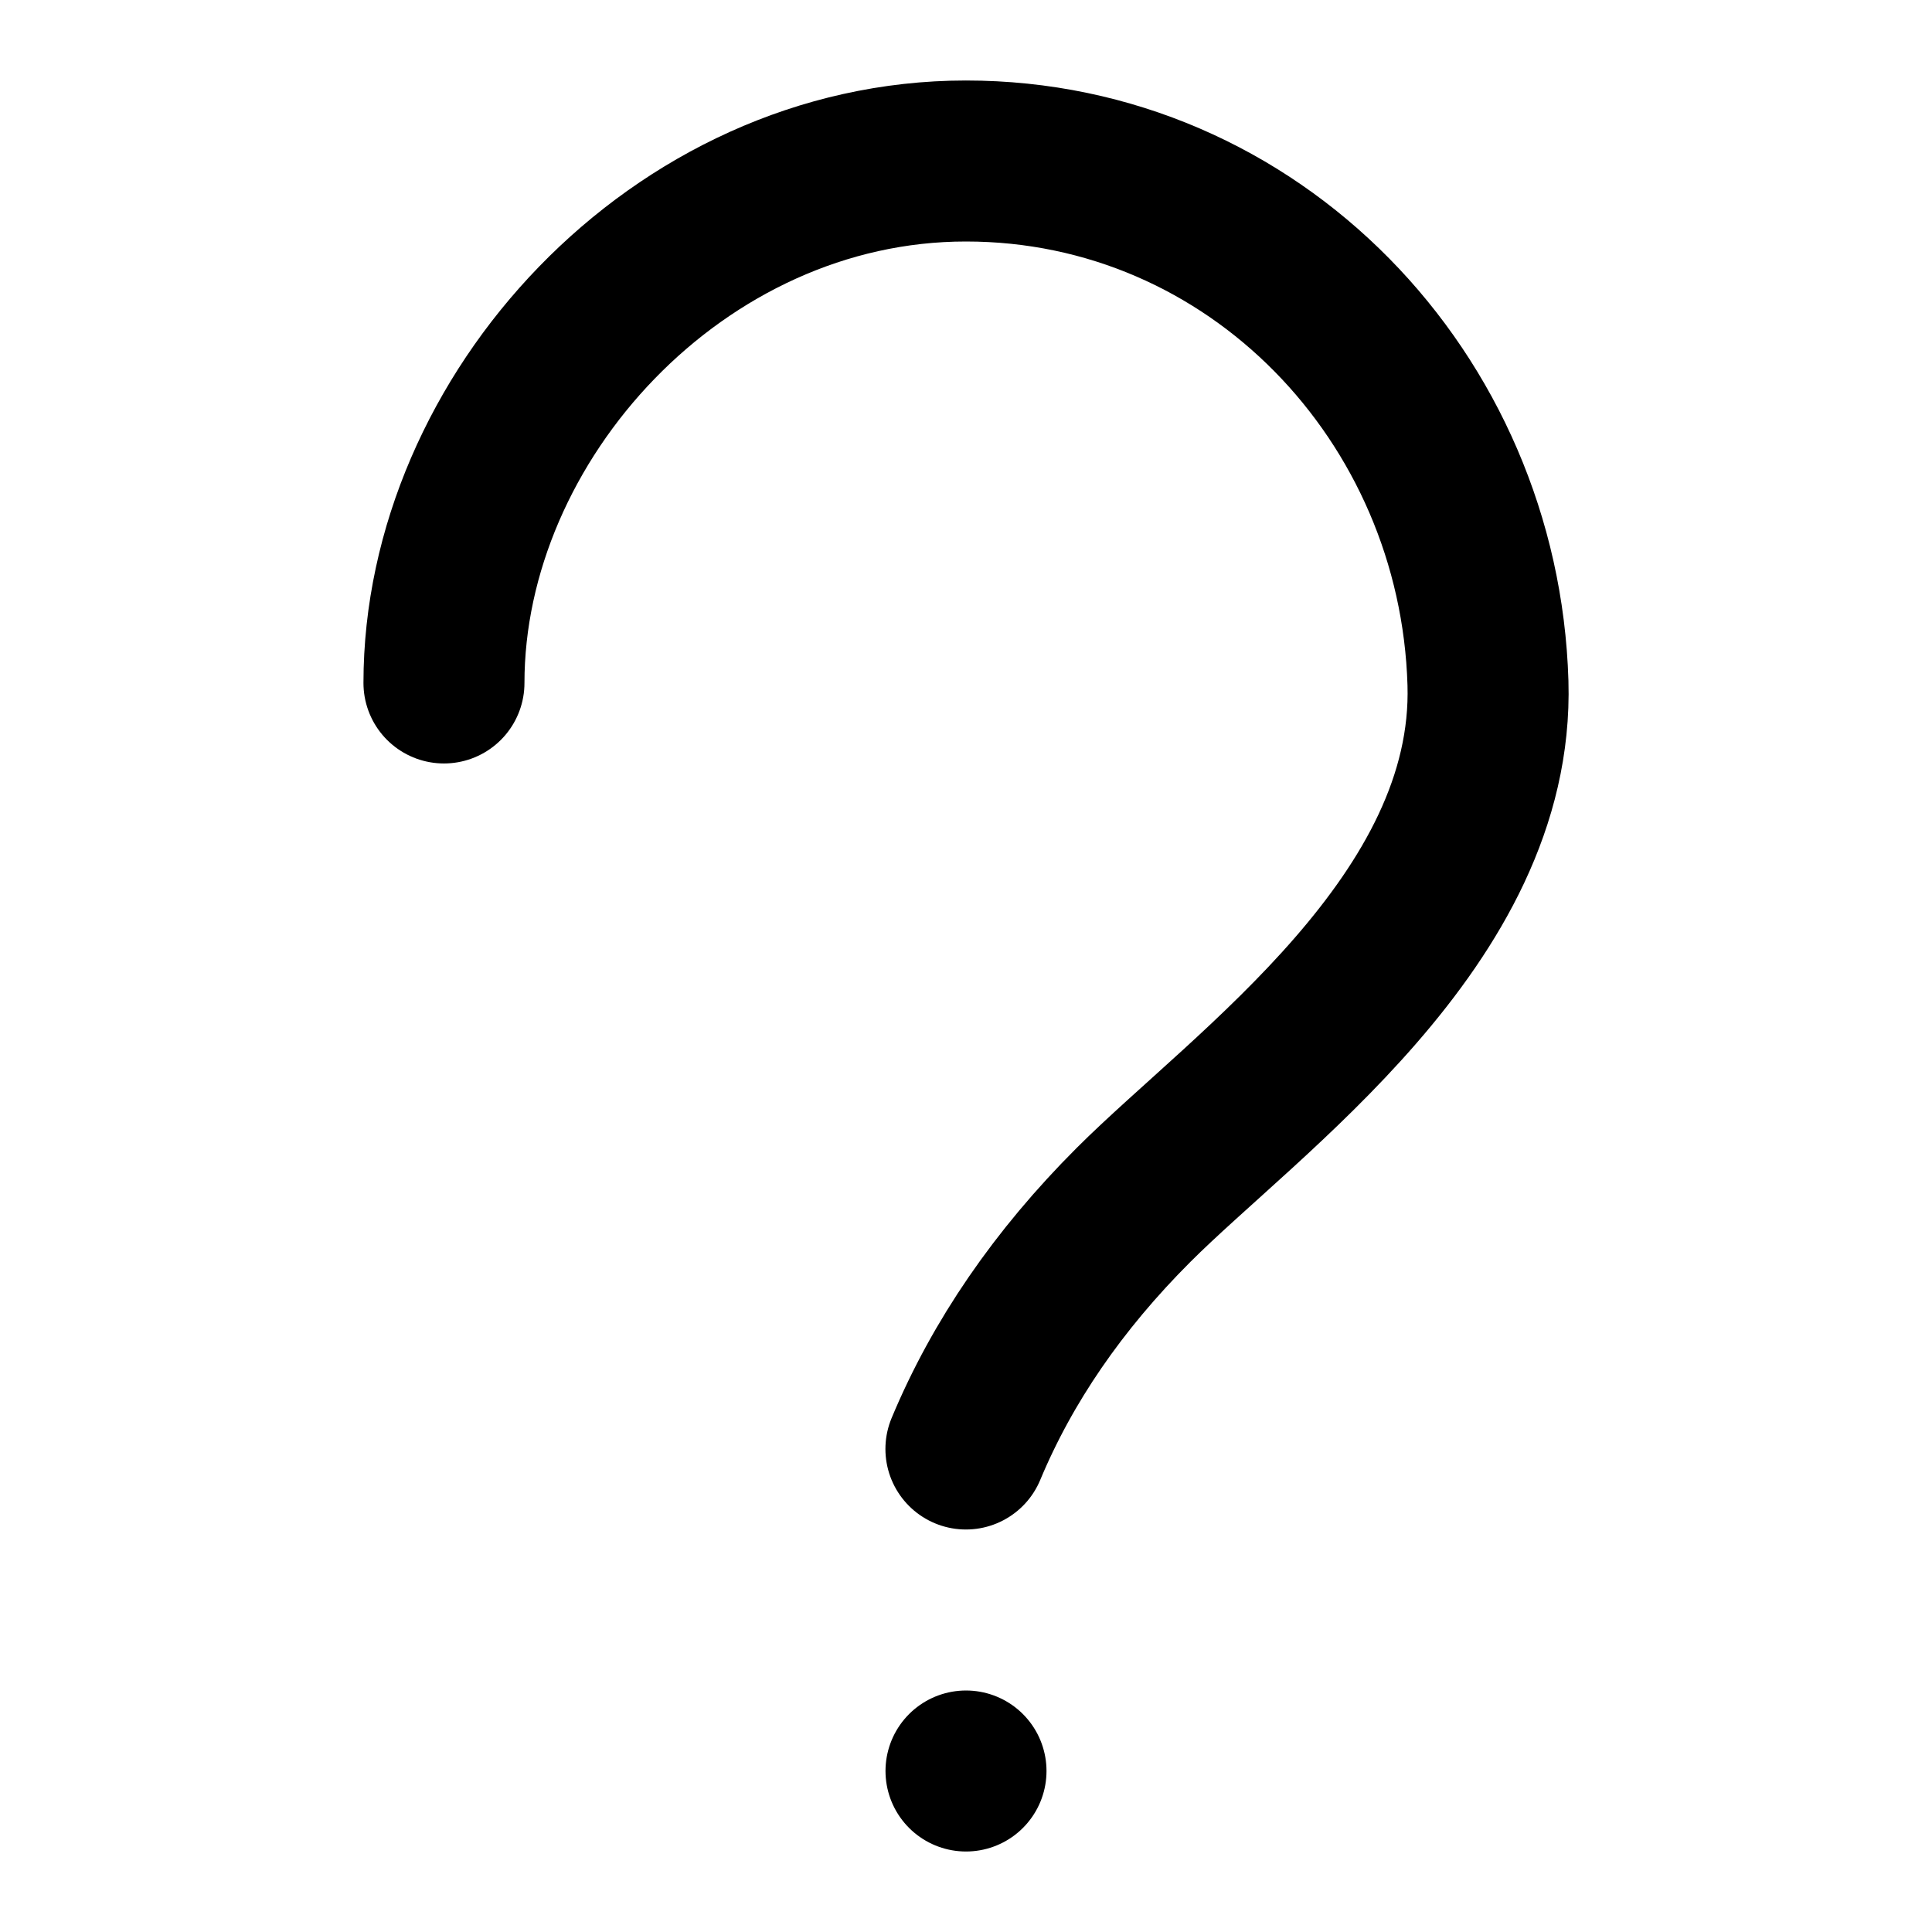
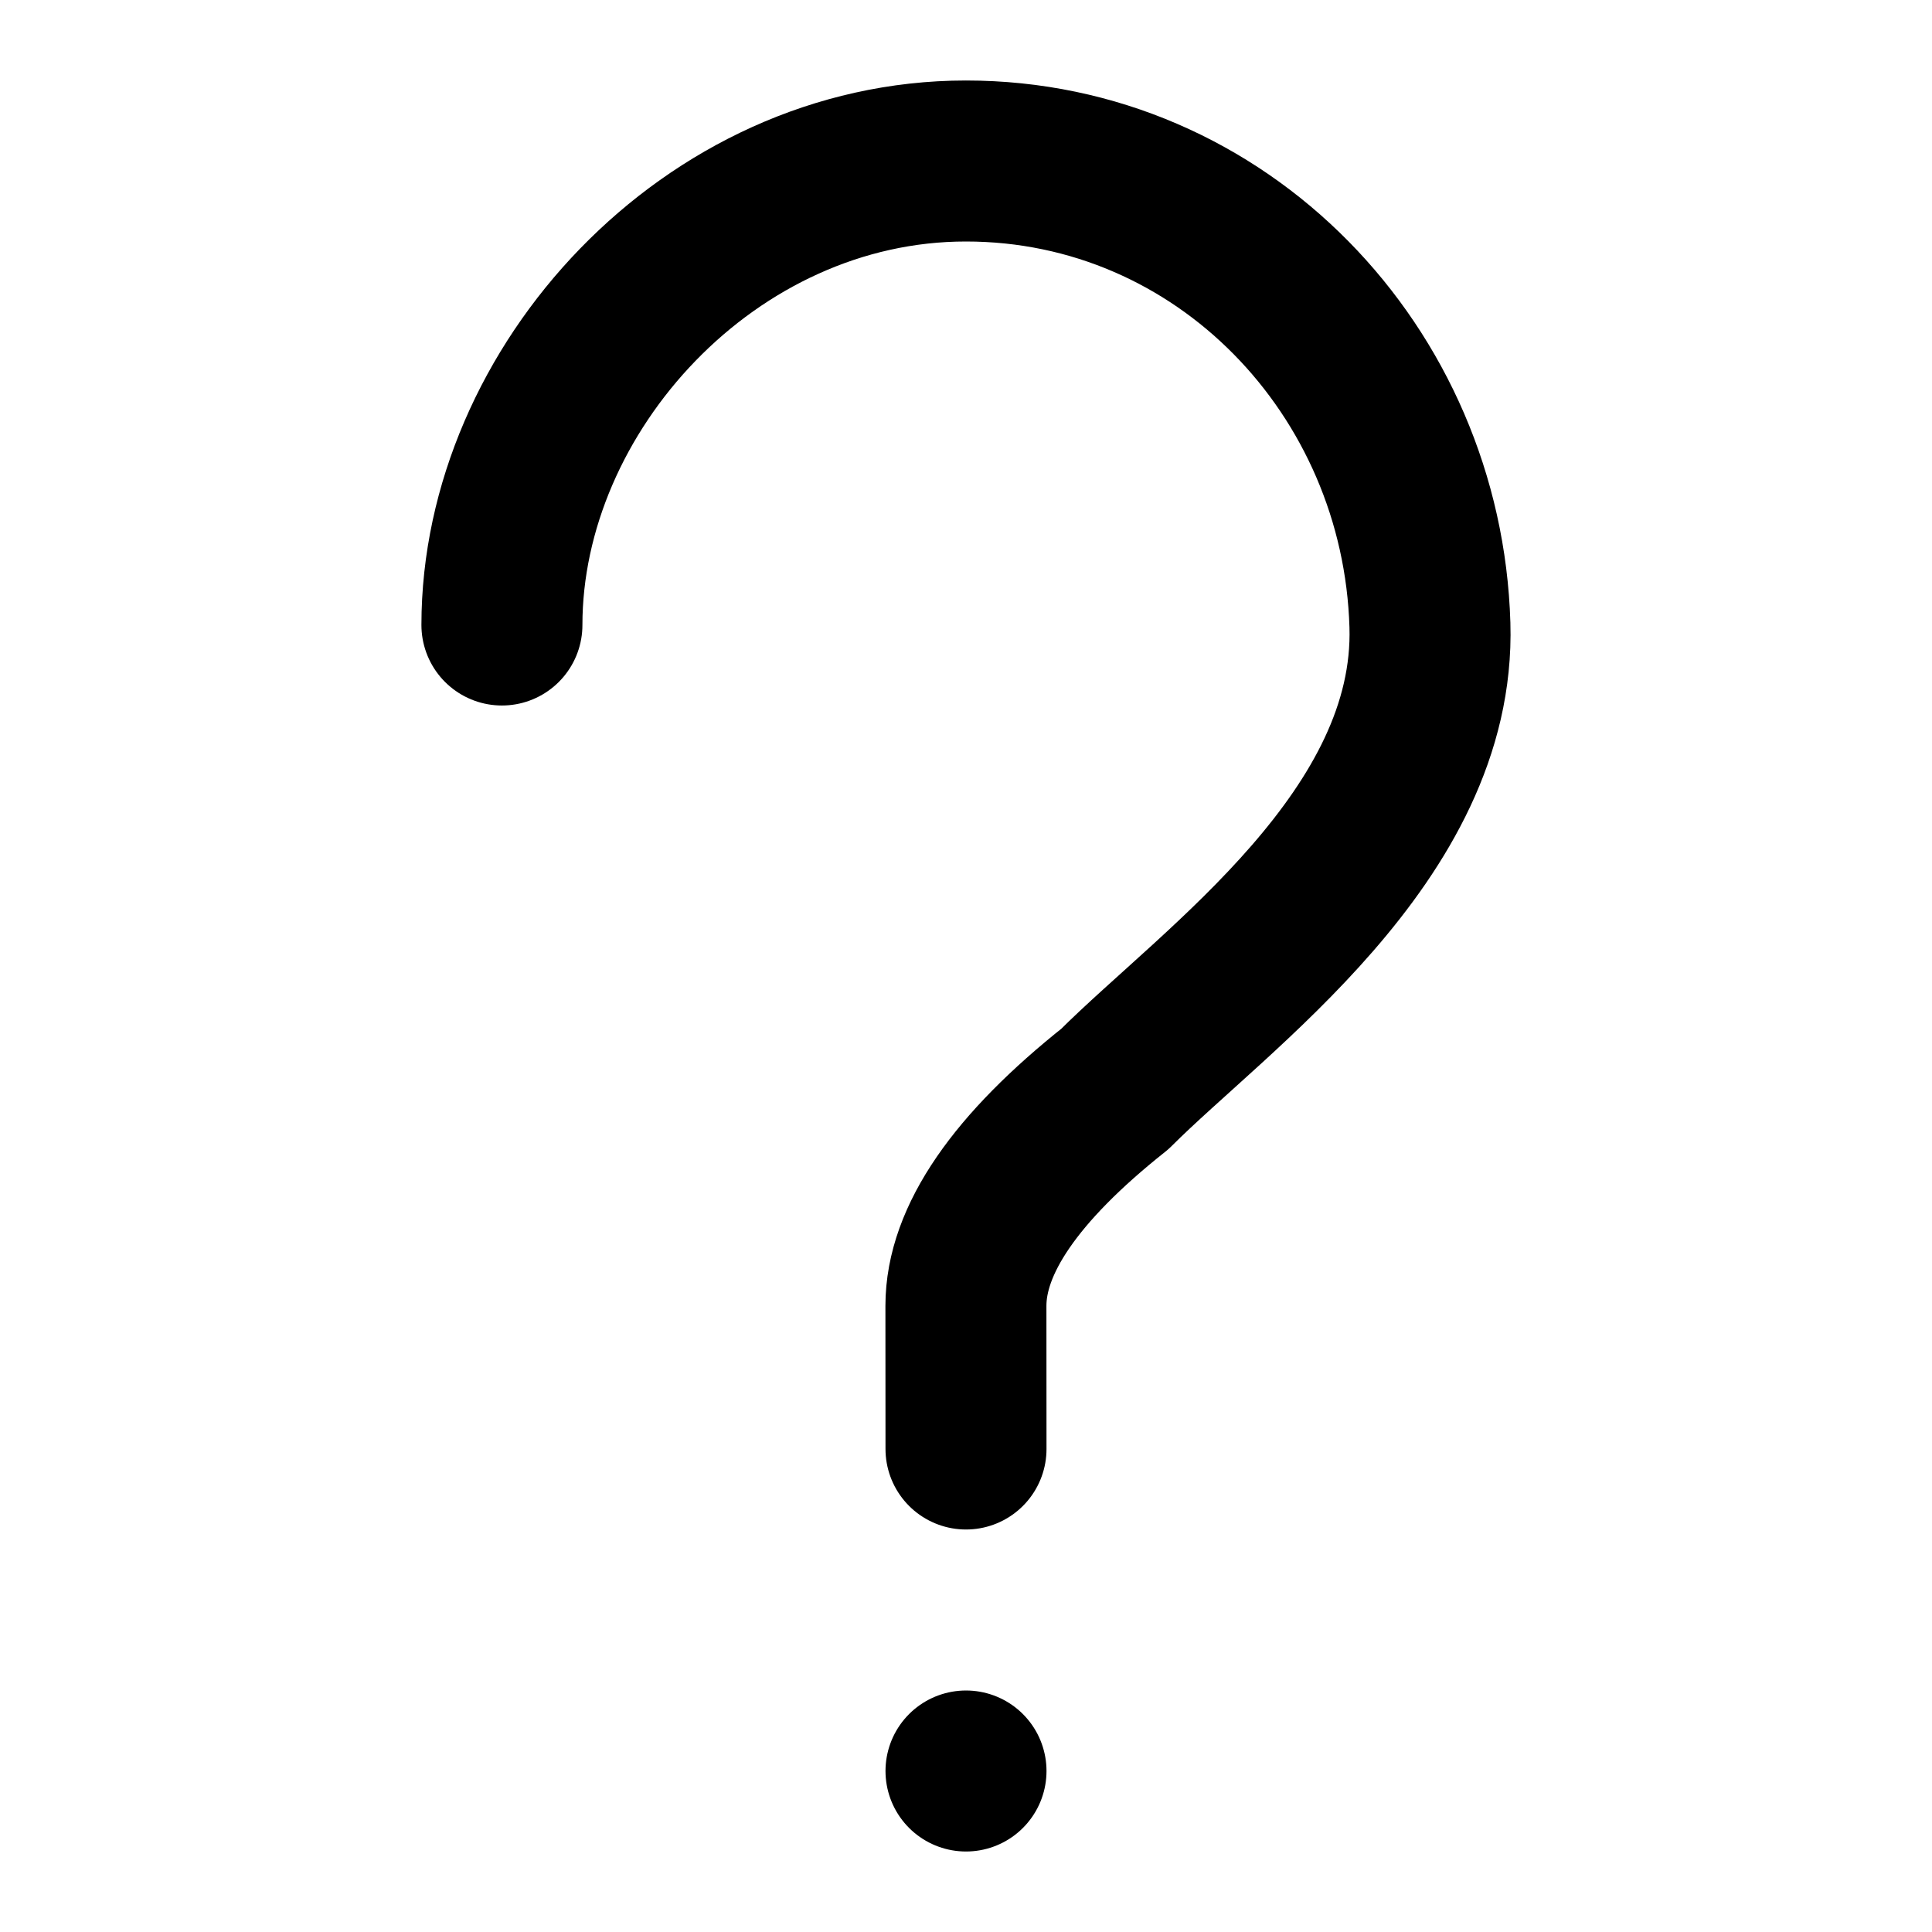
<svg xmlns="http://www.w3.org/2000/svg" style="isolation:isolate" viewBox="0 0 24 24" width="24" height="24">
  <defs>
-     <clipPath id="_clipPath_DBhFXWlYNNzFcJi7xRDsSJWtPCRhAg6x">
+     <clipPath id="_clipPath_AD5YPNYcnUqgvdywQ38Ohfg3AXoy5cCg">
      <rect width="24" height="24" />
    </clipPath>
  </defs>
-   <g clip-path="url(#_clipPath_DBhFXWlYNNzFcJi7xRDsSJWtPCRhAg6x)">
-     <path d=" M 5.515 8.484 C 5.515 5.193 8.42 2 11.999 2 C 15.578 2 18.378 4.936 18.484 8.484 C 18.571 11.426 15.481 13.568 14.08 14.969 Q 12.679 16.37 11.999 18" fill="none" vector-effect="non-scaling-stroke" stroke-width="2" stroke="rgb(0,0,0)" stroke-linejoin="round" stroke-linecap="round" stroke-miterlimit="3" />
-     <line x1="12" y1="22" x2="12" y2="22" vector-effect="non-scaling-stroke" stroke-width="2" stroke="rgb(0,0,0)" stroke-linejoin="round" stroke-linecap="round" stroke-miterlimit="4" />
+   <g clip-path="url(#_clipPath_AD5YPNYcnUqgvdywQ38Ohfg3AXoy5cCg)">
+     <line x1="12" y1="22" x2="12" y2="22" vector-effect="non-scaling-stroke" stroke-width="2" stroke="rgb(0,0,0)" stroke-opacity="100" stroke-linejoin="round" stroke-linecap="round" stroke-miterlimit="4" />
+     <path d=" M 6.235 7.764 C 6.235 4.838 8.817 2 11.999 2 C 15.18 2 17.669 4.61 17.763 7.764 C 17.841 10.379 15.094 12.283 13.849 13.528 Q 11.999 14.997 11.999 16.222 L 12 18" fill="none" vector-effect="non-scaling-stroke" stroke-width="2" stroke="rgb(0,0,0)" stroke-opacity="100" stroke-linejoin="round" stroke-linecap="round" stroke-miterlimit="3" />
  </g>
</svg>
